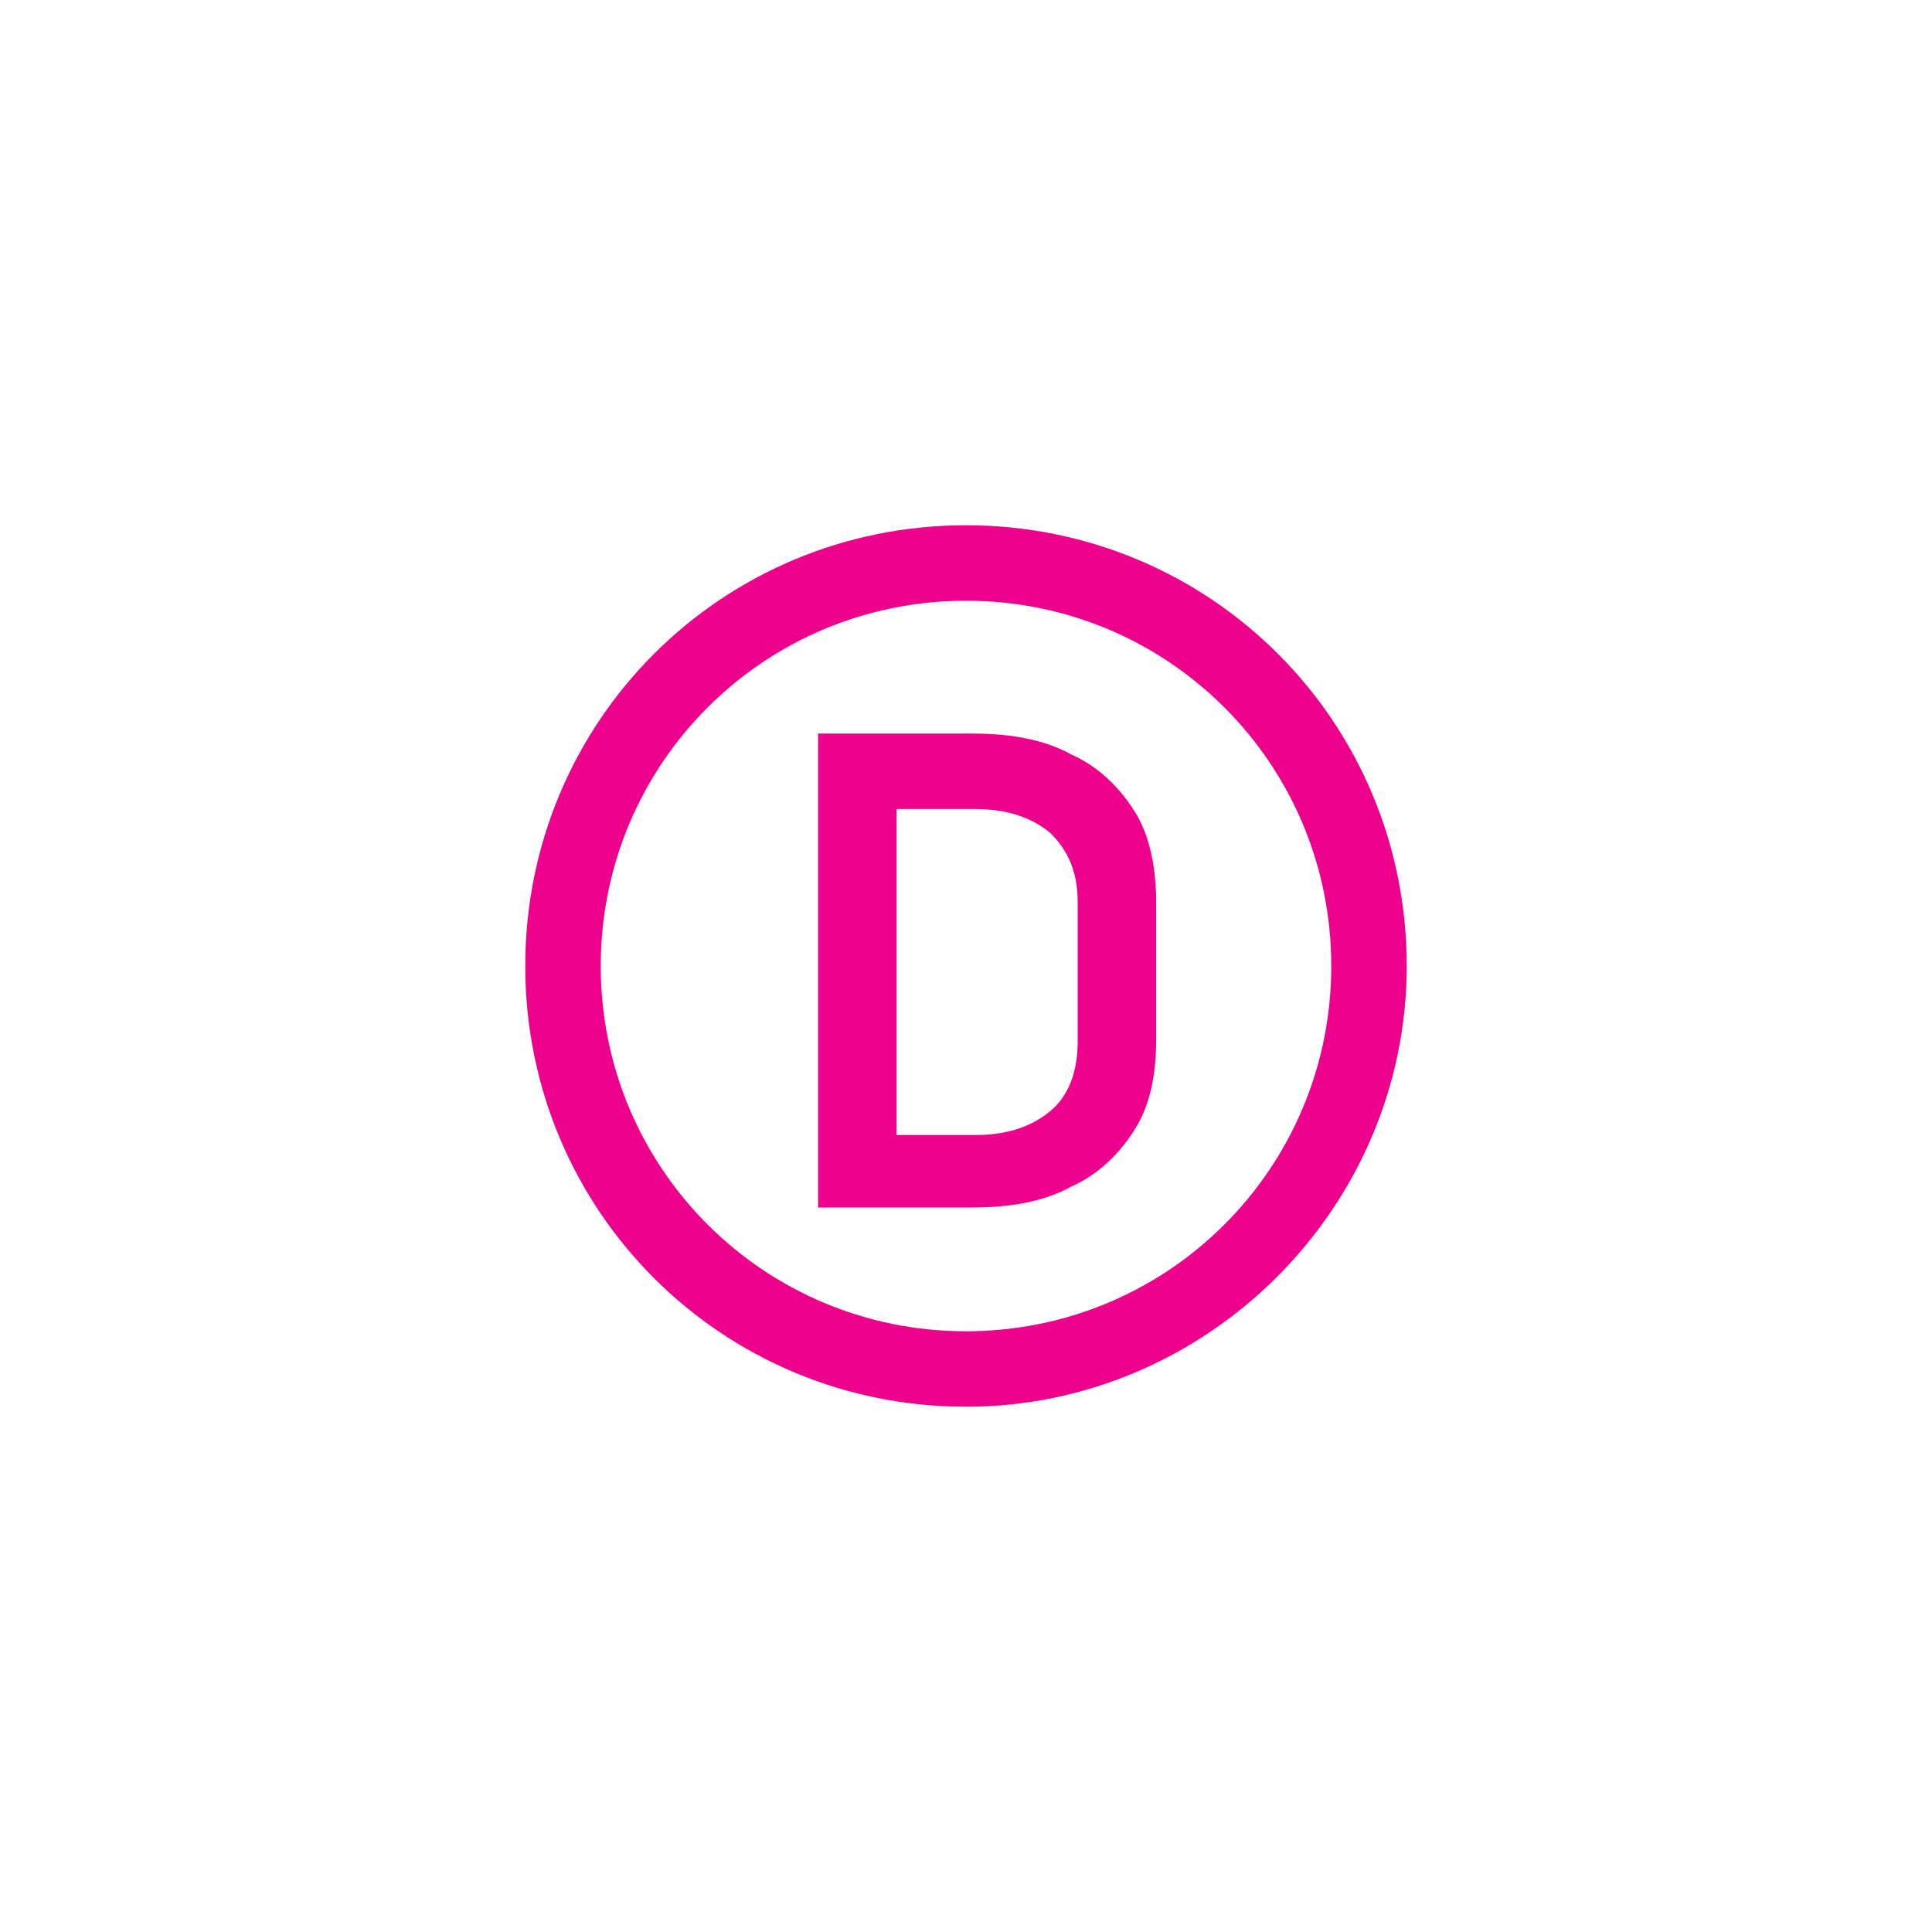
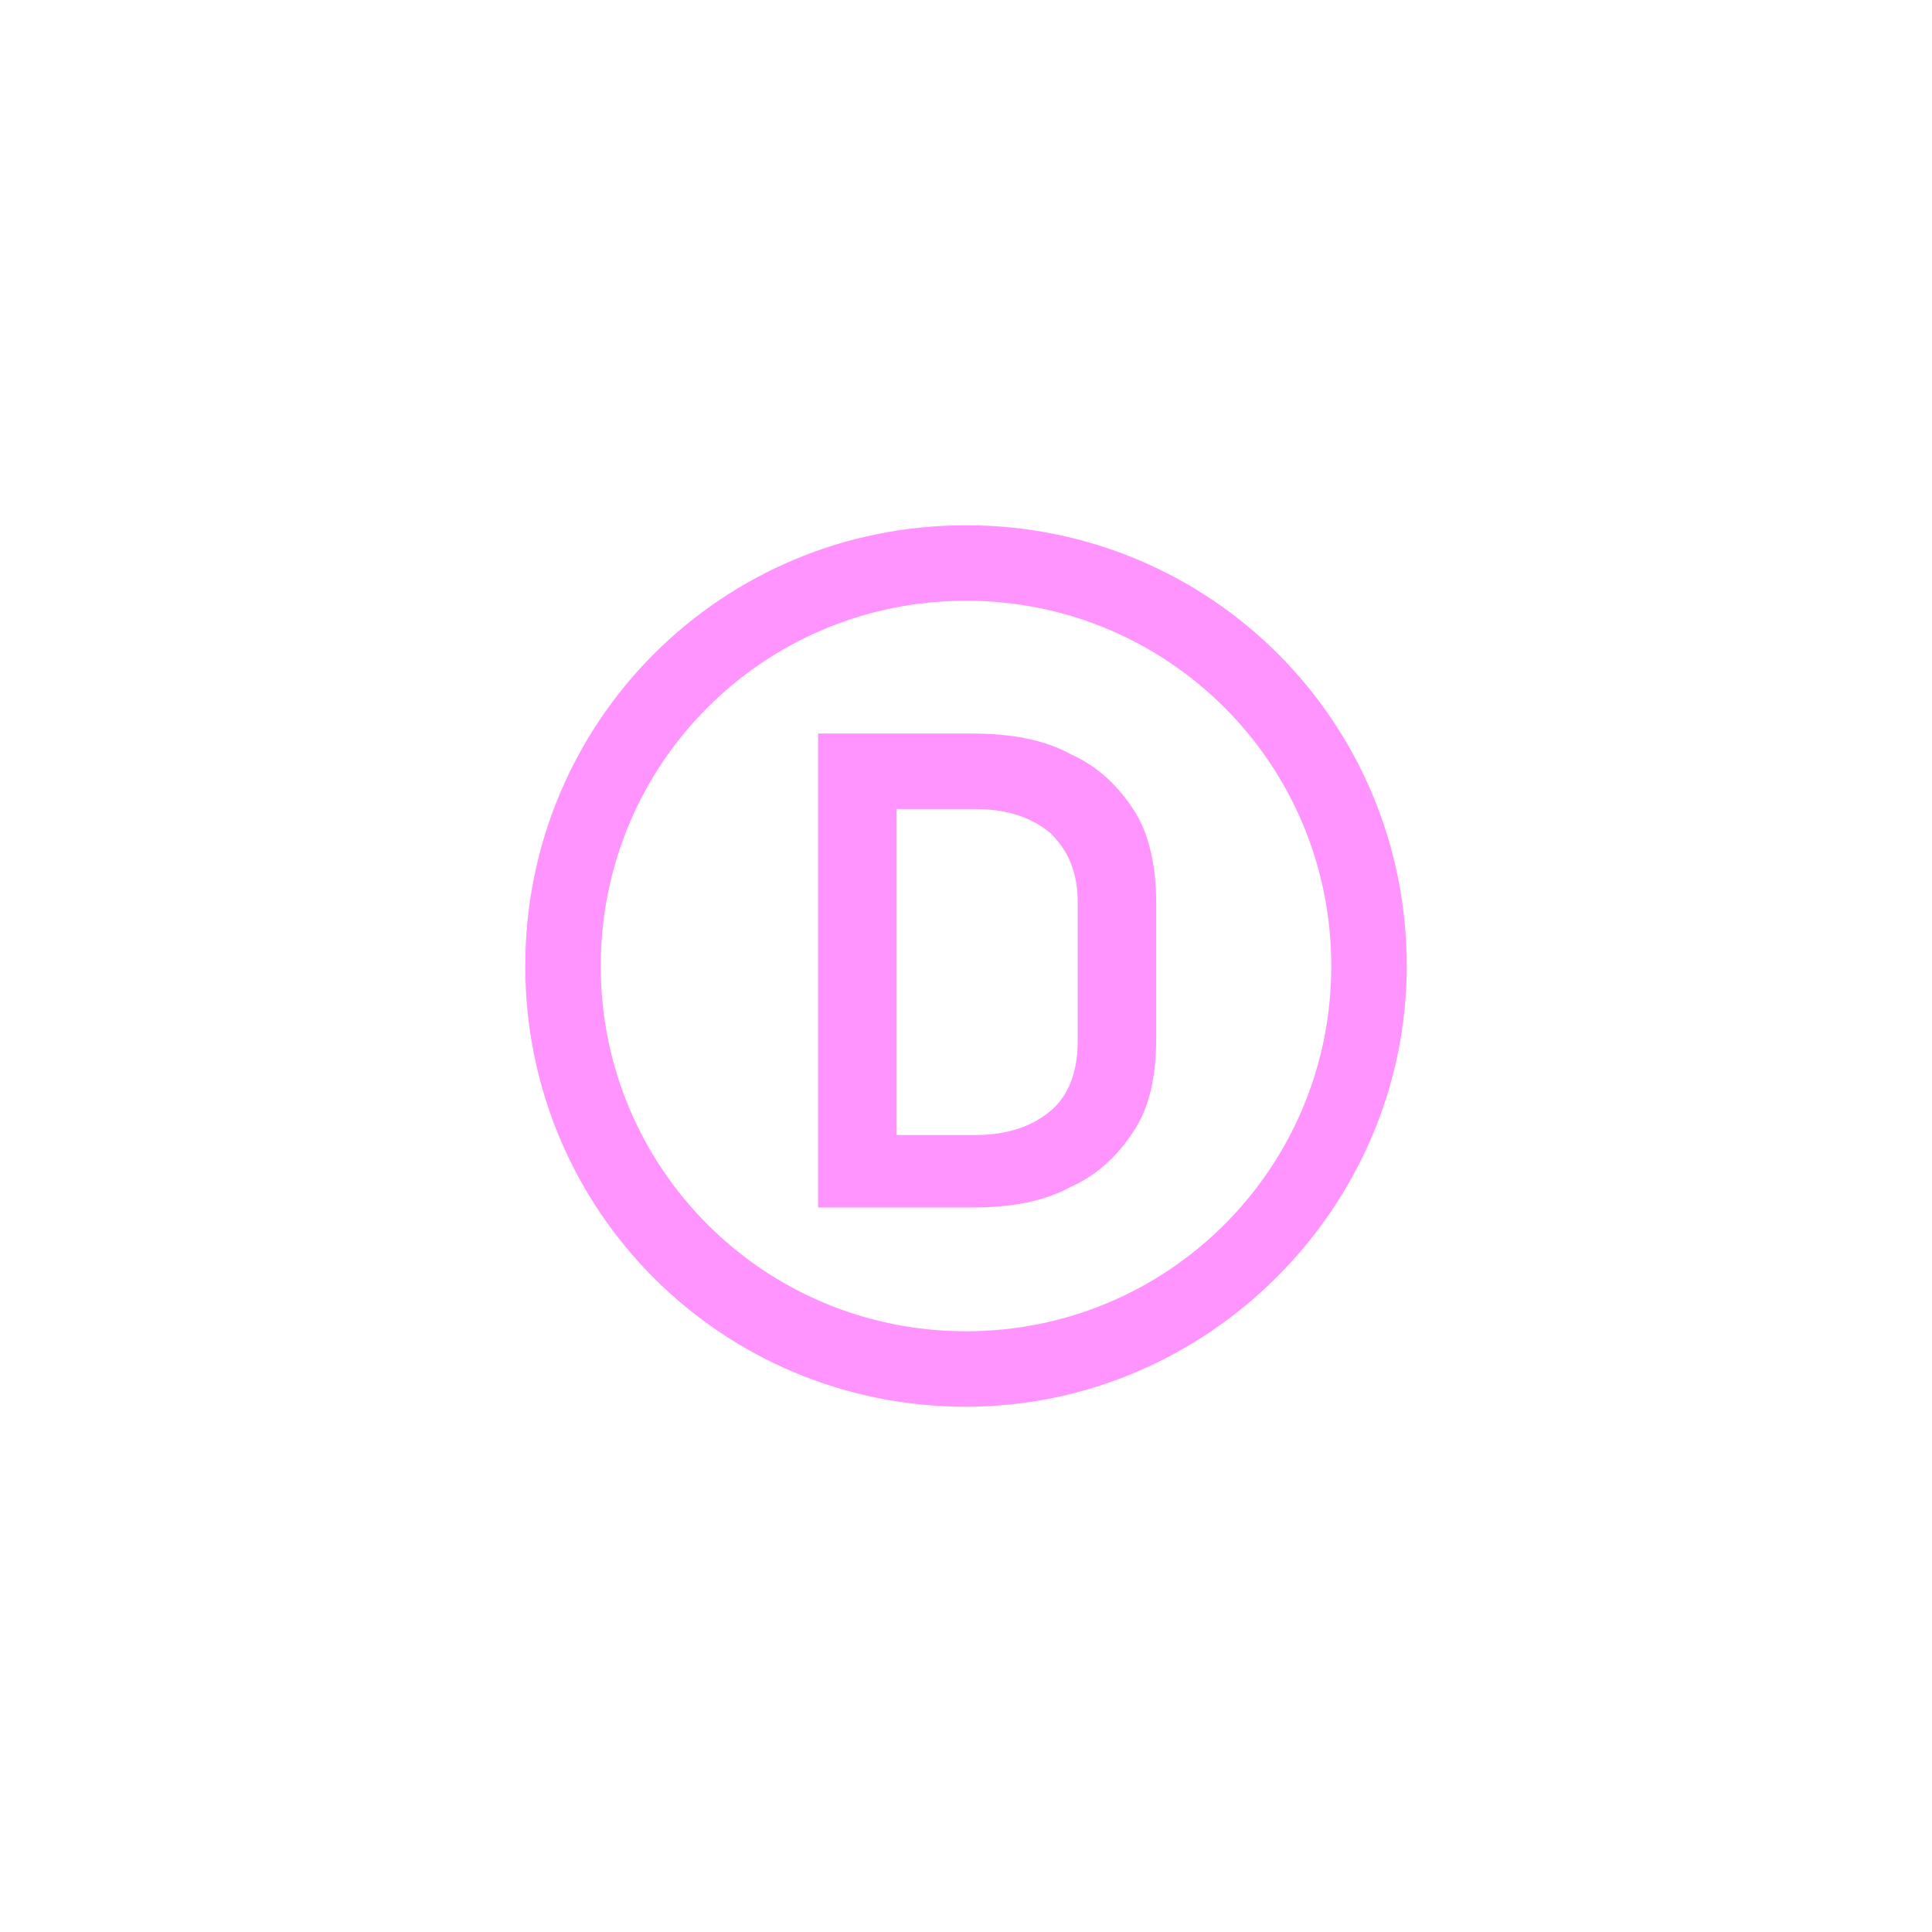
<svg xmlns="http://www.w3.org/2000/svg" version="1.1" id="Layer_1" x="0px" y="0px" viewBox="0 0 64 64" style="enable-background:new 0 0 64 64;" xml:space="preserve">
  <style type="text/css">
- 	.st0{fill:#ED008C;}
+ 	.st0{fill: #ff94ff}
</style>
  <g id="V1_G1000_CONTOUR">
    <path class="st0" d="M32,46.6c-8.1,0-14.6-6.5-14.6-14.6c0-8.1,6.5-14.6,14.6-14.6c8.1,0,14.6,6.5,14.6,14.6   C46.6,40,40,46.6,32,46.6z M32,19.9c-6.7,0-12.1,5.4-12.1,12.1S25.3,44.1,32,44.1S44.1,38.7,44.1,32C44.1,25.3,38.7,19.9,32,19.9z" />
  </g>
  <g>
    <path class="st0" d="M27.1,24.3h2.6v15.7h-2.6V24.3z M28.6,37.6h3.7c1.1,0,1.9-0.3,2.5-0.8c0.6-0.5,0.9-1.3,0.9-2.3v-4.6   c0-1-0.3-1.7-0.9-2.3c-0.6-0.5-1.4-0.8-2.5-0.8h-3.7v-2.5h3.6c1.3,0,2.4,0.2,3.3,0.7c0.9,0.4,1.6,1.1,2.1,1.9   c0.5,0.8,0.7,1.9,0.7,3v4.5c0,1.2-0.2,2.2-0.7,3c-0.5,0.8-1.2,1.5-2.1,1.9c-0.9,0.5-2,0.7-3.3,0.7h-3.6V37.6z" />
  </g>
</svg>
